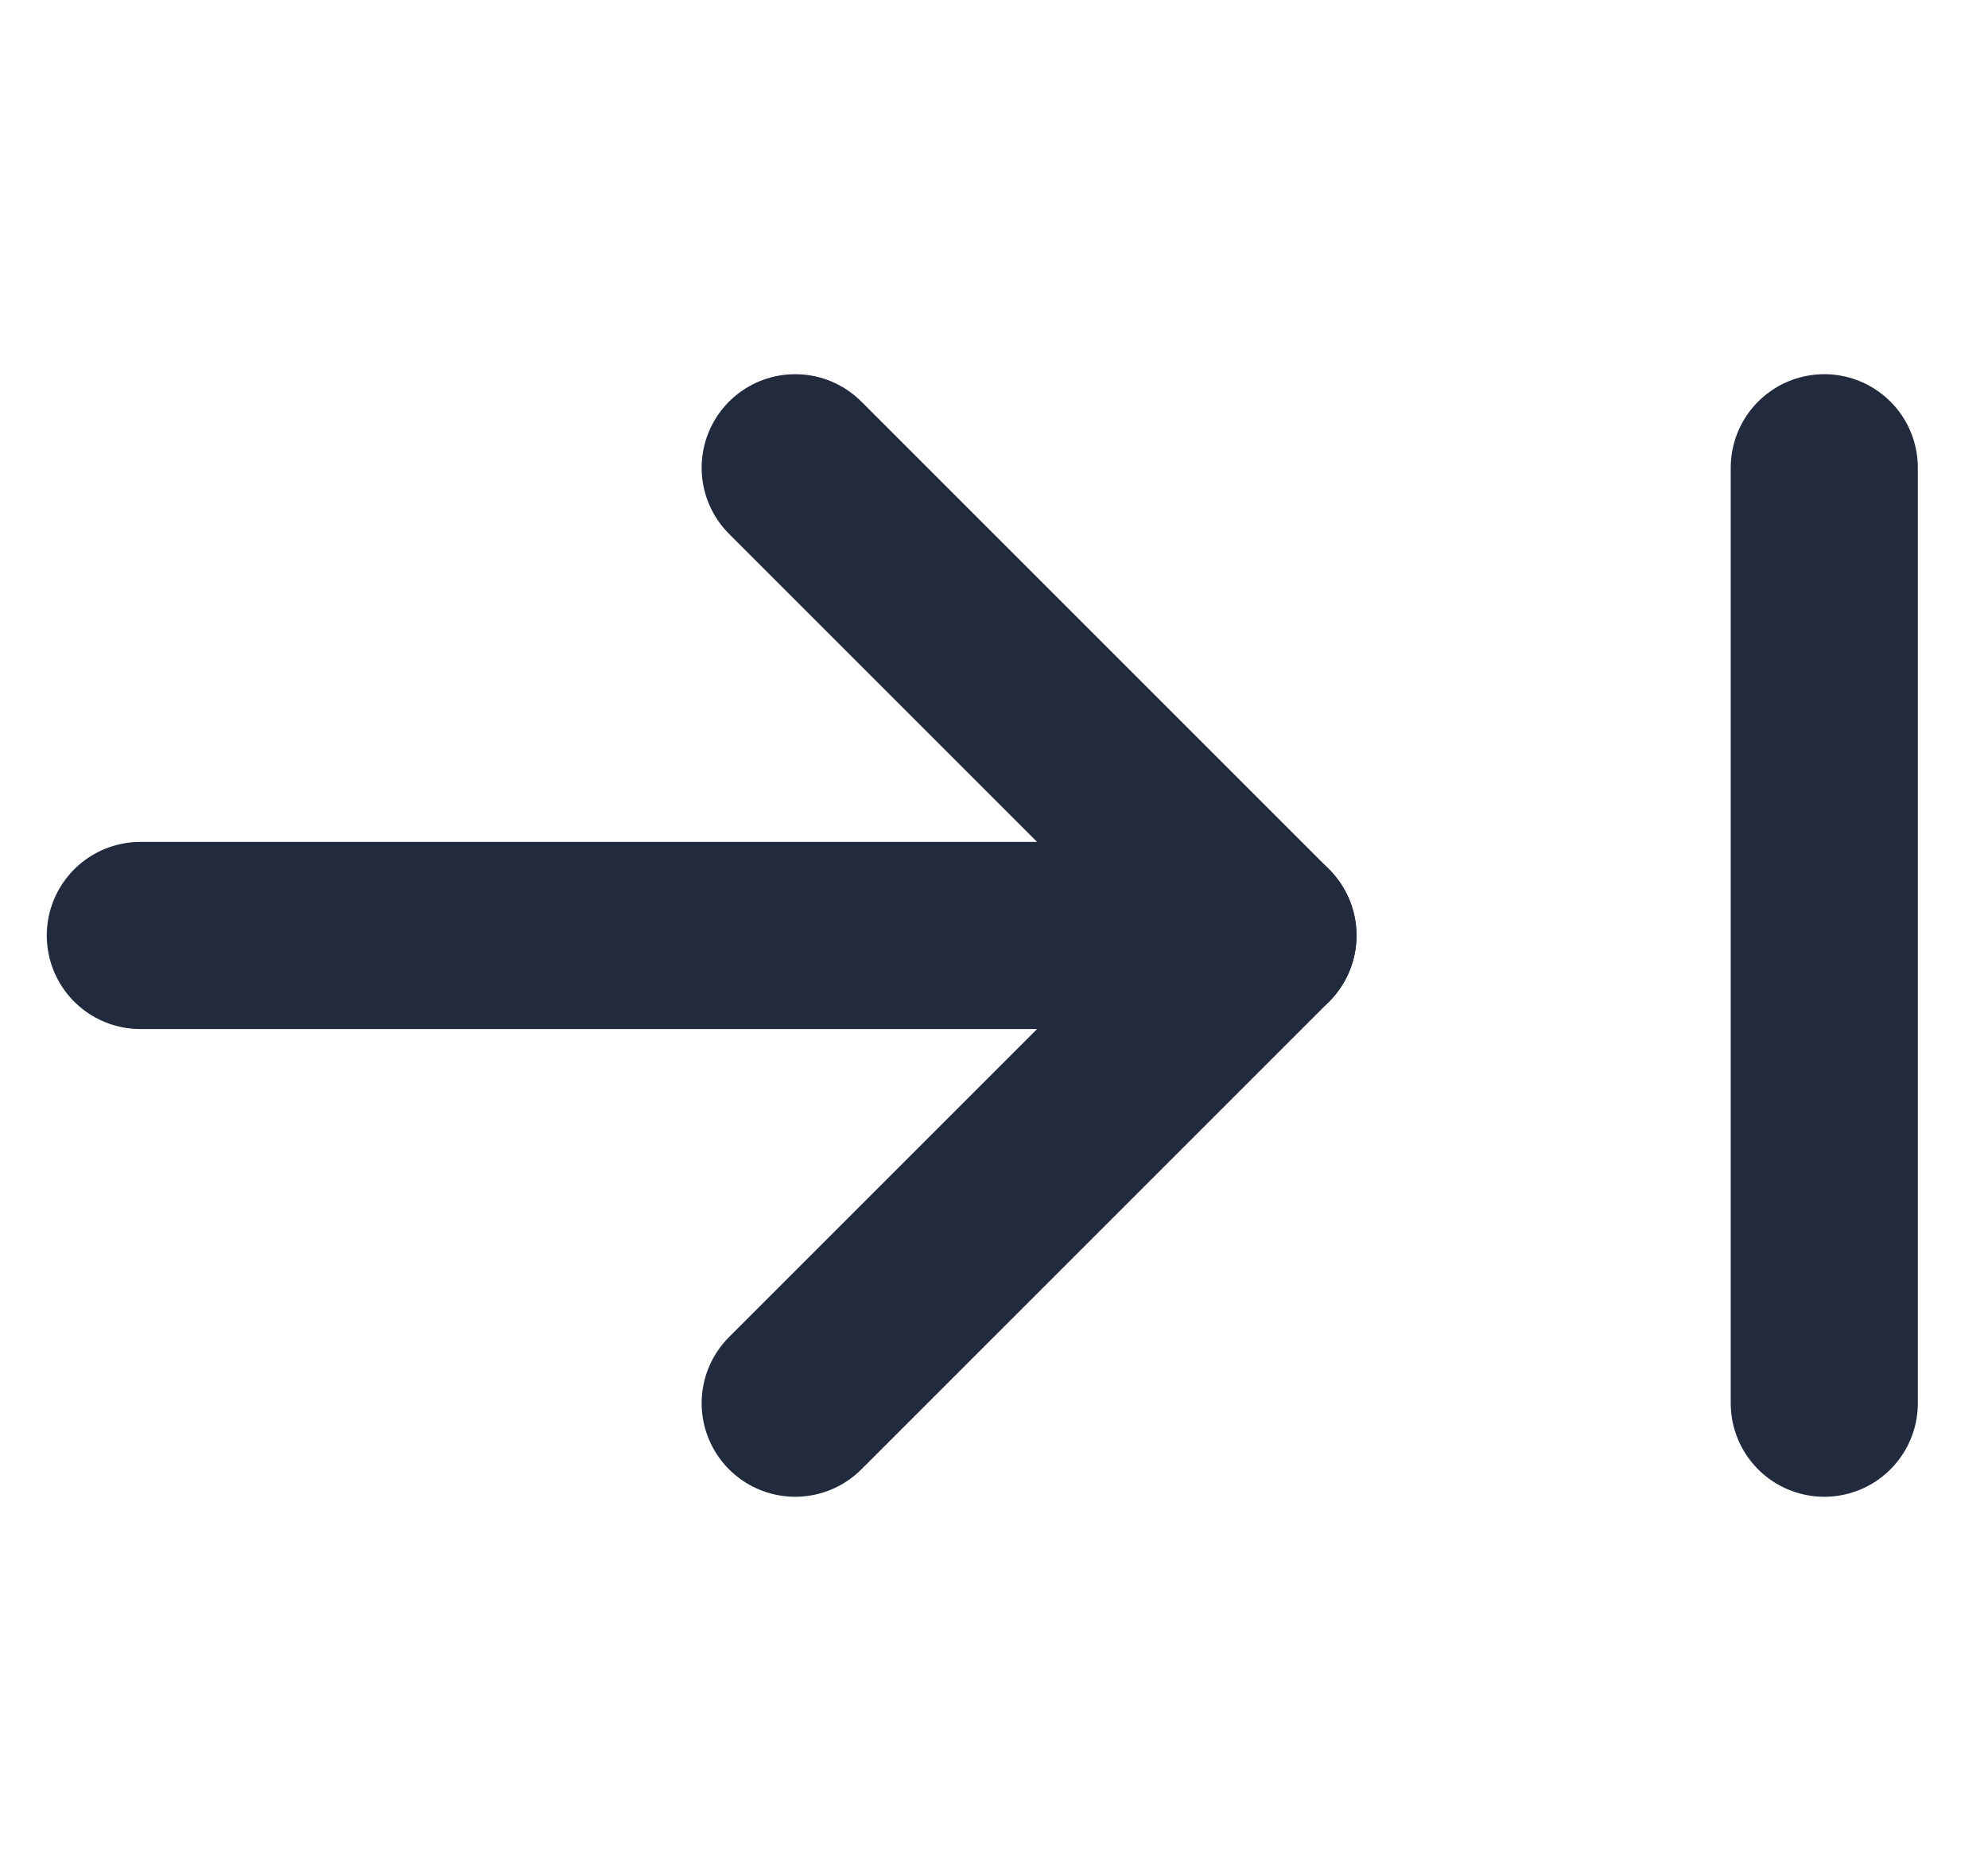
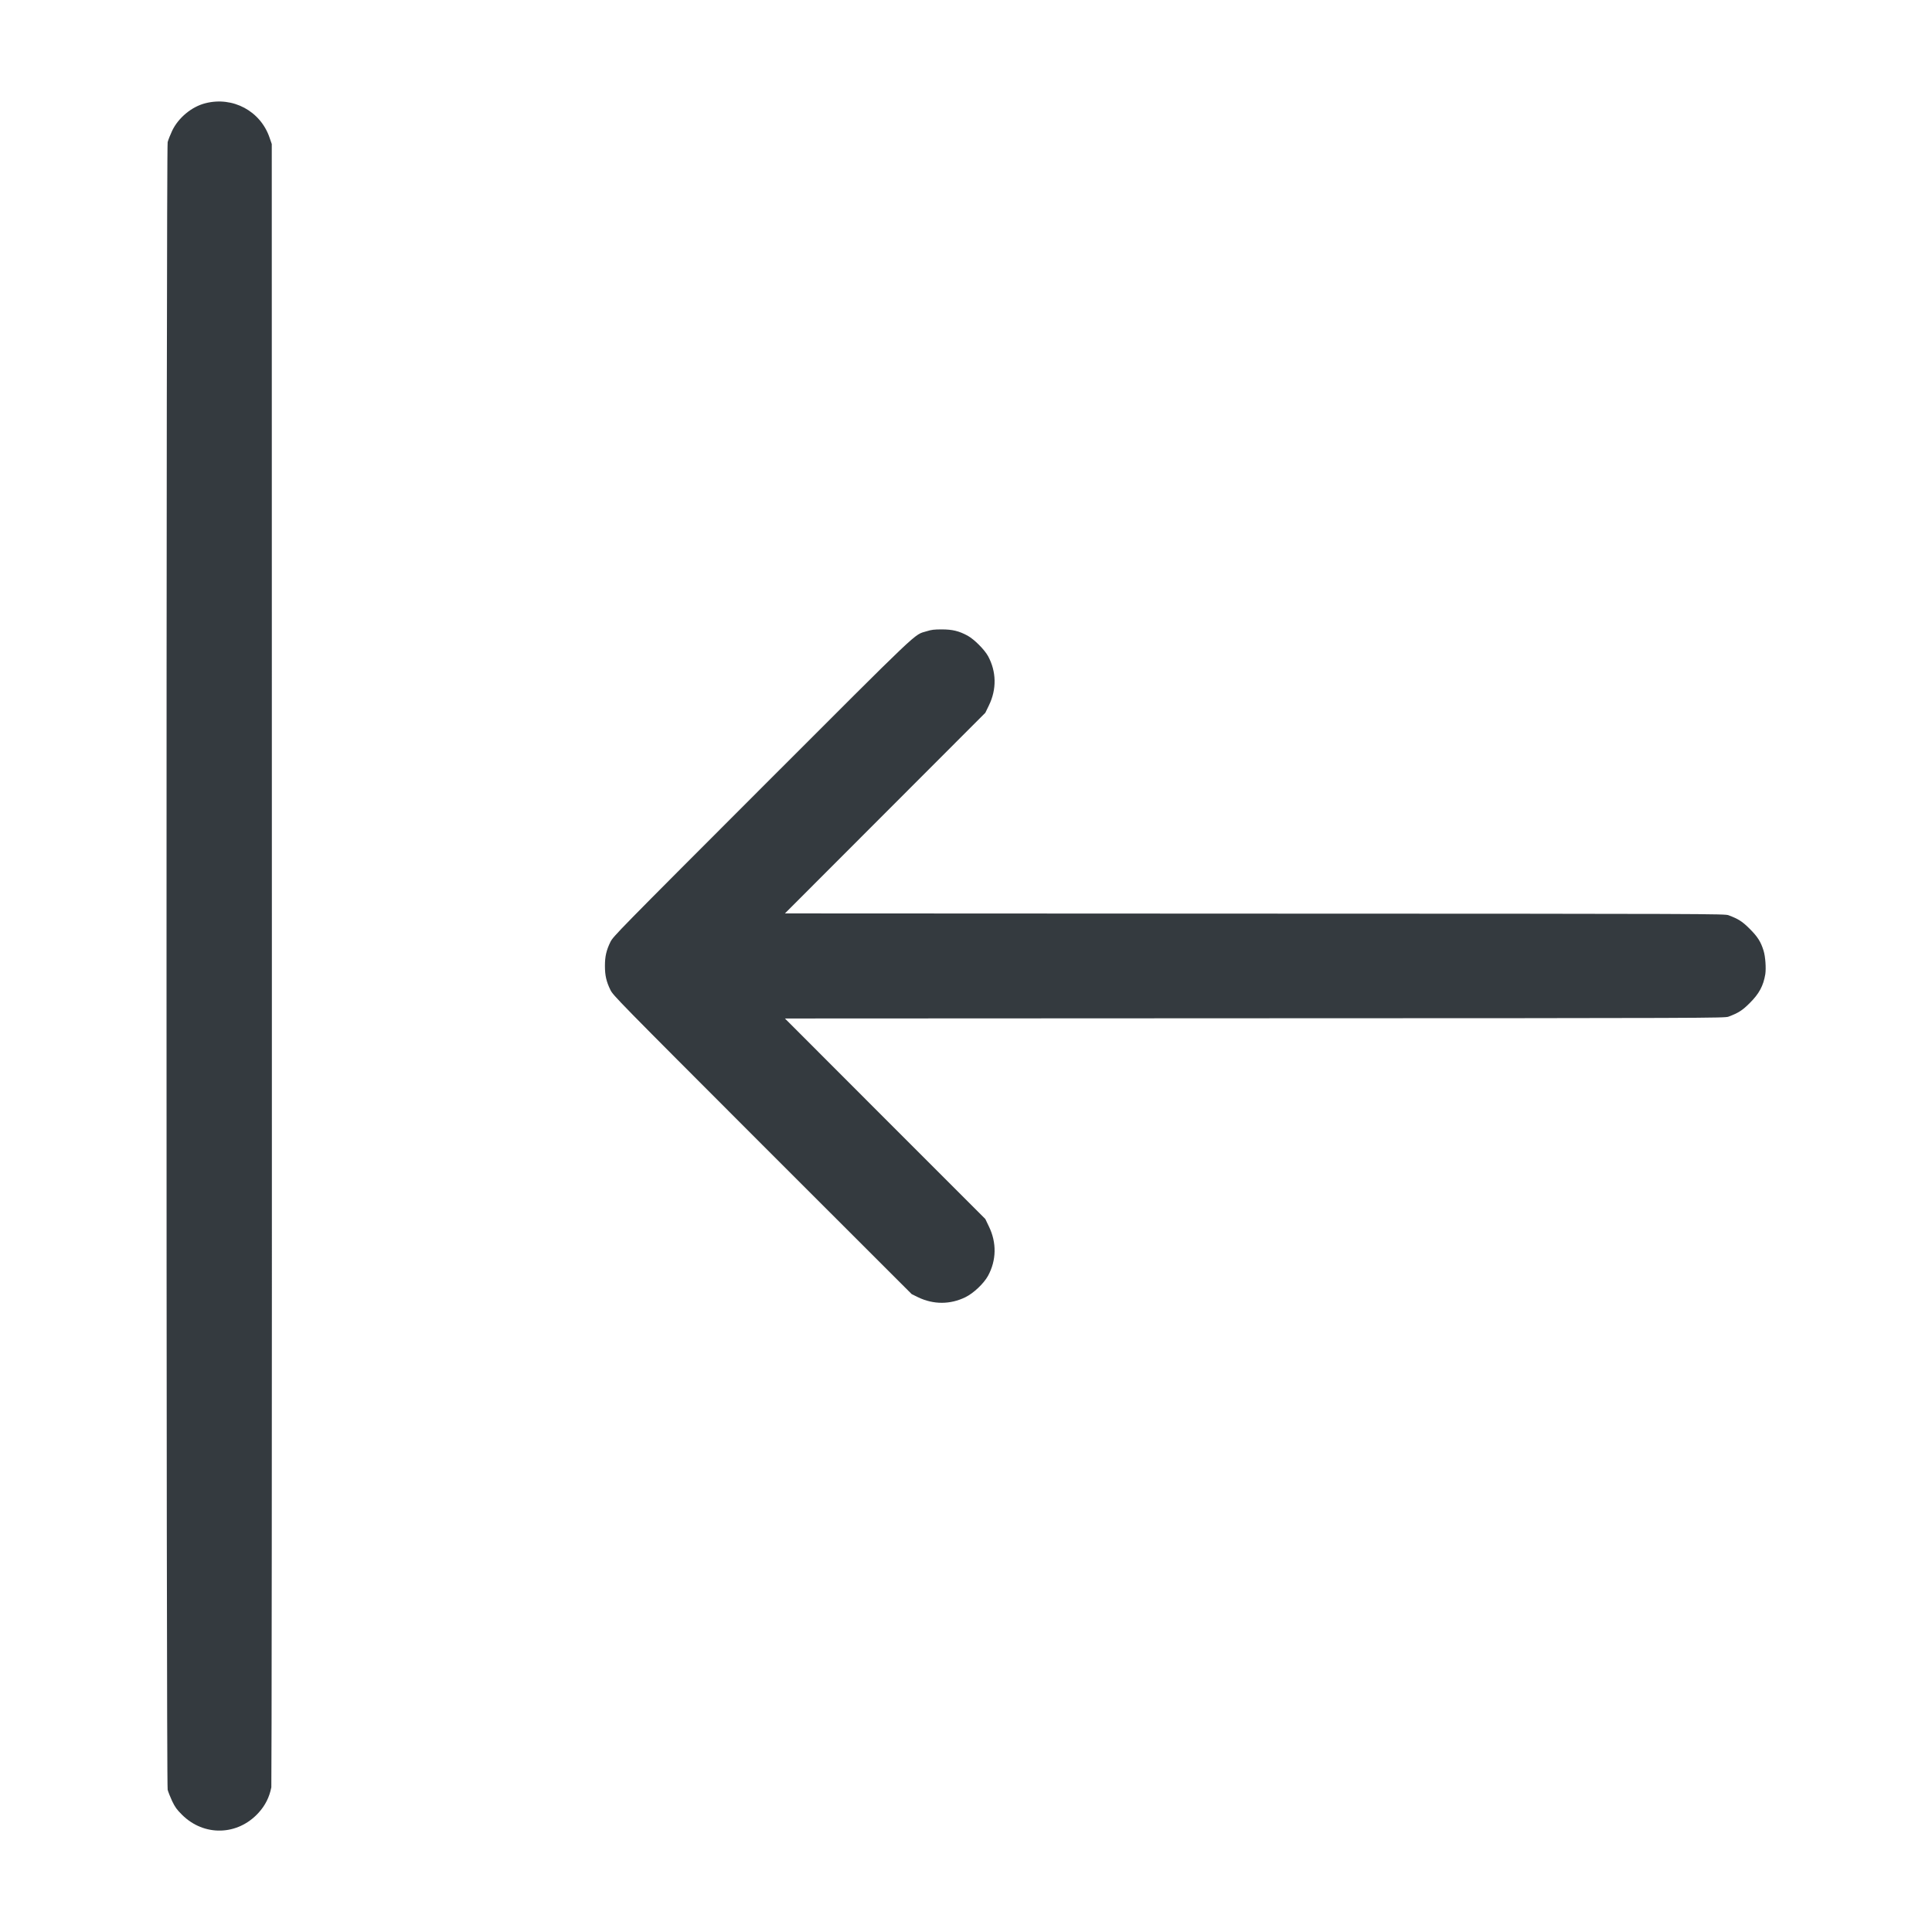
- <svg xmlns="http://www.w3.org/2000/svg" width="17" height="16" viewBox="0 0 17 16" fill="none">
-   <path d="M10.8 8L1.2 8" stroke="#212B3D" stroke-width="1.6" stroke-linecap="round" stroke-linejoin="round" />
-   <path d="M6.8 12L10.8 8L6.8 4" stroke="#212B3D" stroke-width="1.6" stroke-linecap="round" stroke-linejoin="round" />
-   <path d="M15.6 4V12" stroke="#212B3D" stroke-width="1.6" stroke-linecap="round" stroke-linejoin="round" />
+ <svg xmlns="http://www.w3.org/2000/svg" width="18" height="18" viewBox="0 0 18 18" fill="none">
+   <path fill-rule="evenodd" clip-rule="evenodd" d="M16.447 9.076C16.429 9.184 16.39 9.258 16.302 9.345C16.233 9.414 16.197 9.437 16.104 9.472C16.069 9.485 15.945 9.486 11.691 9.487L7.313 9.489L8.246 10.423L9.18 11.357L9.213 11.426C9.287 11.577 9.284 11.742 9.205 11.887C9.165 11.959 9.07 12.049 8.994 12.086C8.853 12.155 8.697 12.155 8.555 12.087L8.494 12.057L7.103 10.667C5.747 9.31 5.713 9.275 5.687 9.223C5.649 9.145 5.636 9.088 5.636 8.999C5.636 8.911 5.649 8.854 5.687 8.776C5.713 8.724 5.747 8.689 7.1 7.335C8.612 5.823 8.51 5.919 8.634 5.881C8.678 5.867 8.704 5.864 8.774 5.864C8.874 5.864 8.935 5.879 9.016 5.923C9.077 5.957 9.171 6.051 9.205 6.112C9.284 6.257 9.287 6.422 9.213 6.573L9.18 6.641L8.246 7.576L7.313 8.51L11.691 8.512C15.945 8.513 16.069 8.514 16.104 8.527C16.197 8.562 16.233 8.585 16.302 8.654C16.376 8.728 16.405 8.774 16.431 8.858C16.448 8.913 16.455 9.02 16.447 9.076ZM2.528 16.652C2.51 16.744 2.471 16.821 2.409 16.889C2.215 17.103 1.9 17.112 1.695 16.907C1.647 16.859 1.631 16.837 1.604 16.781C1.587 16.744 1.568 16.697 1.562 16.675C1.548 16.616 1.548 1.383 1.562 1.324C1.568 1.302 1.587 1.254 1.604 1.218C1.662 1.097 1.786 0.994 1.913 0.962C2.17 0.896 2.428 1.035 2.512 1.284L2.532 1.342L2.533 8.981C2.534 13.286 2.531 16.635 2.528 16.652Z" fill="#343A3F" />
</svg>
